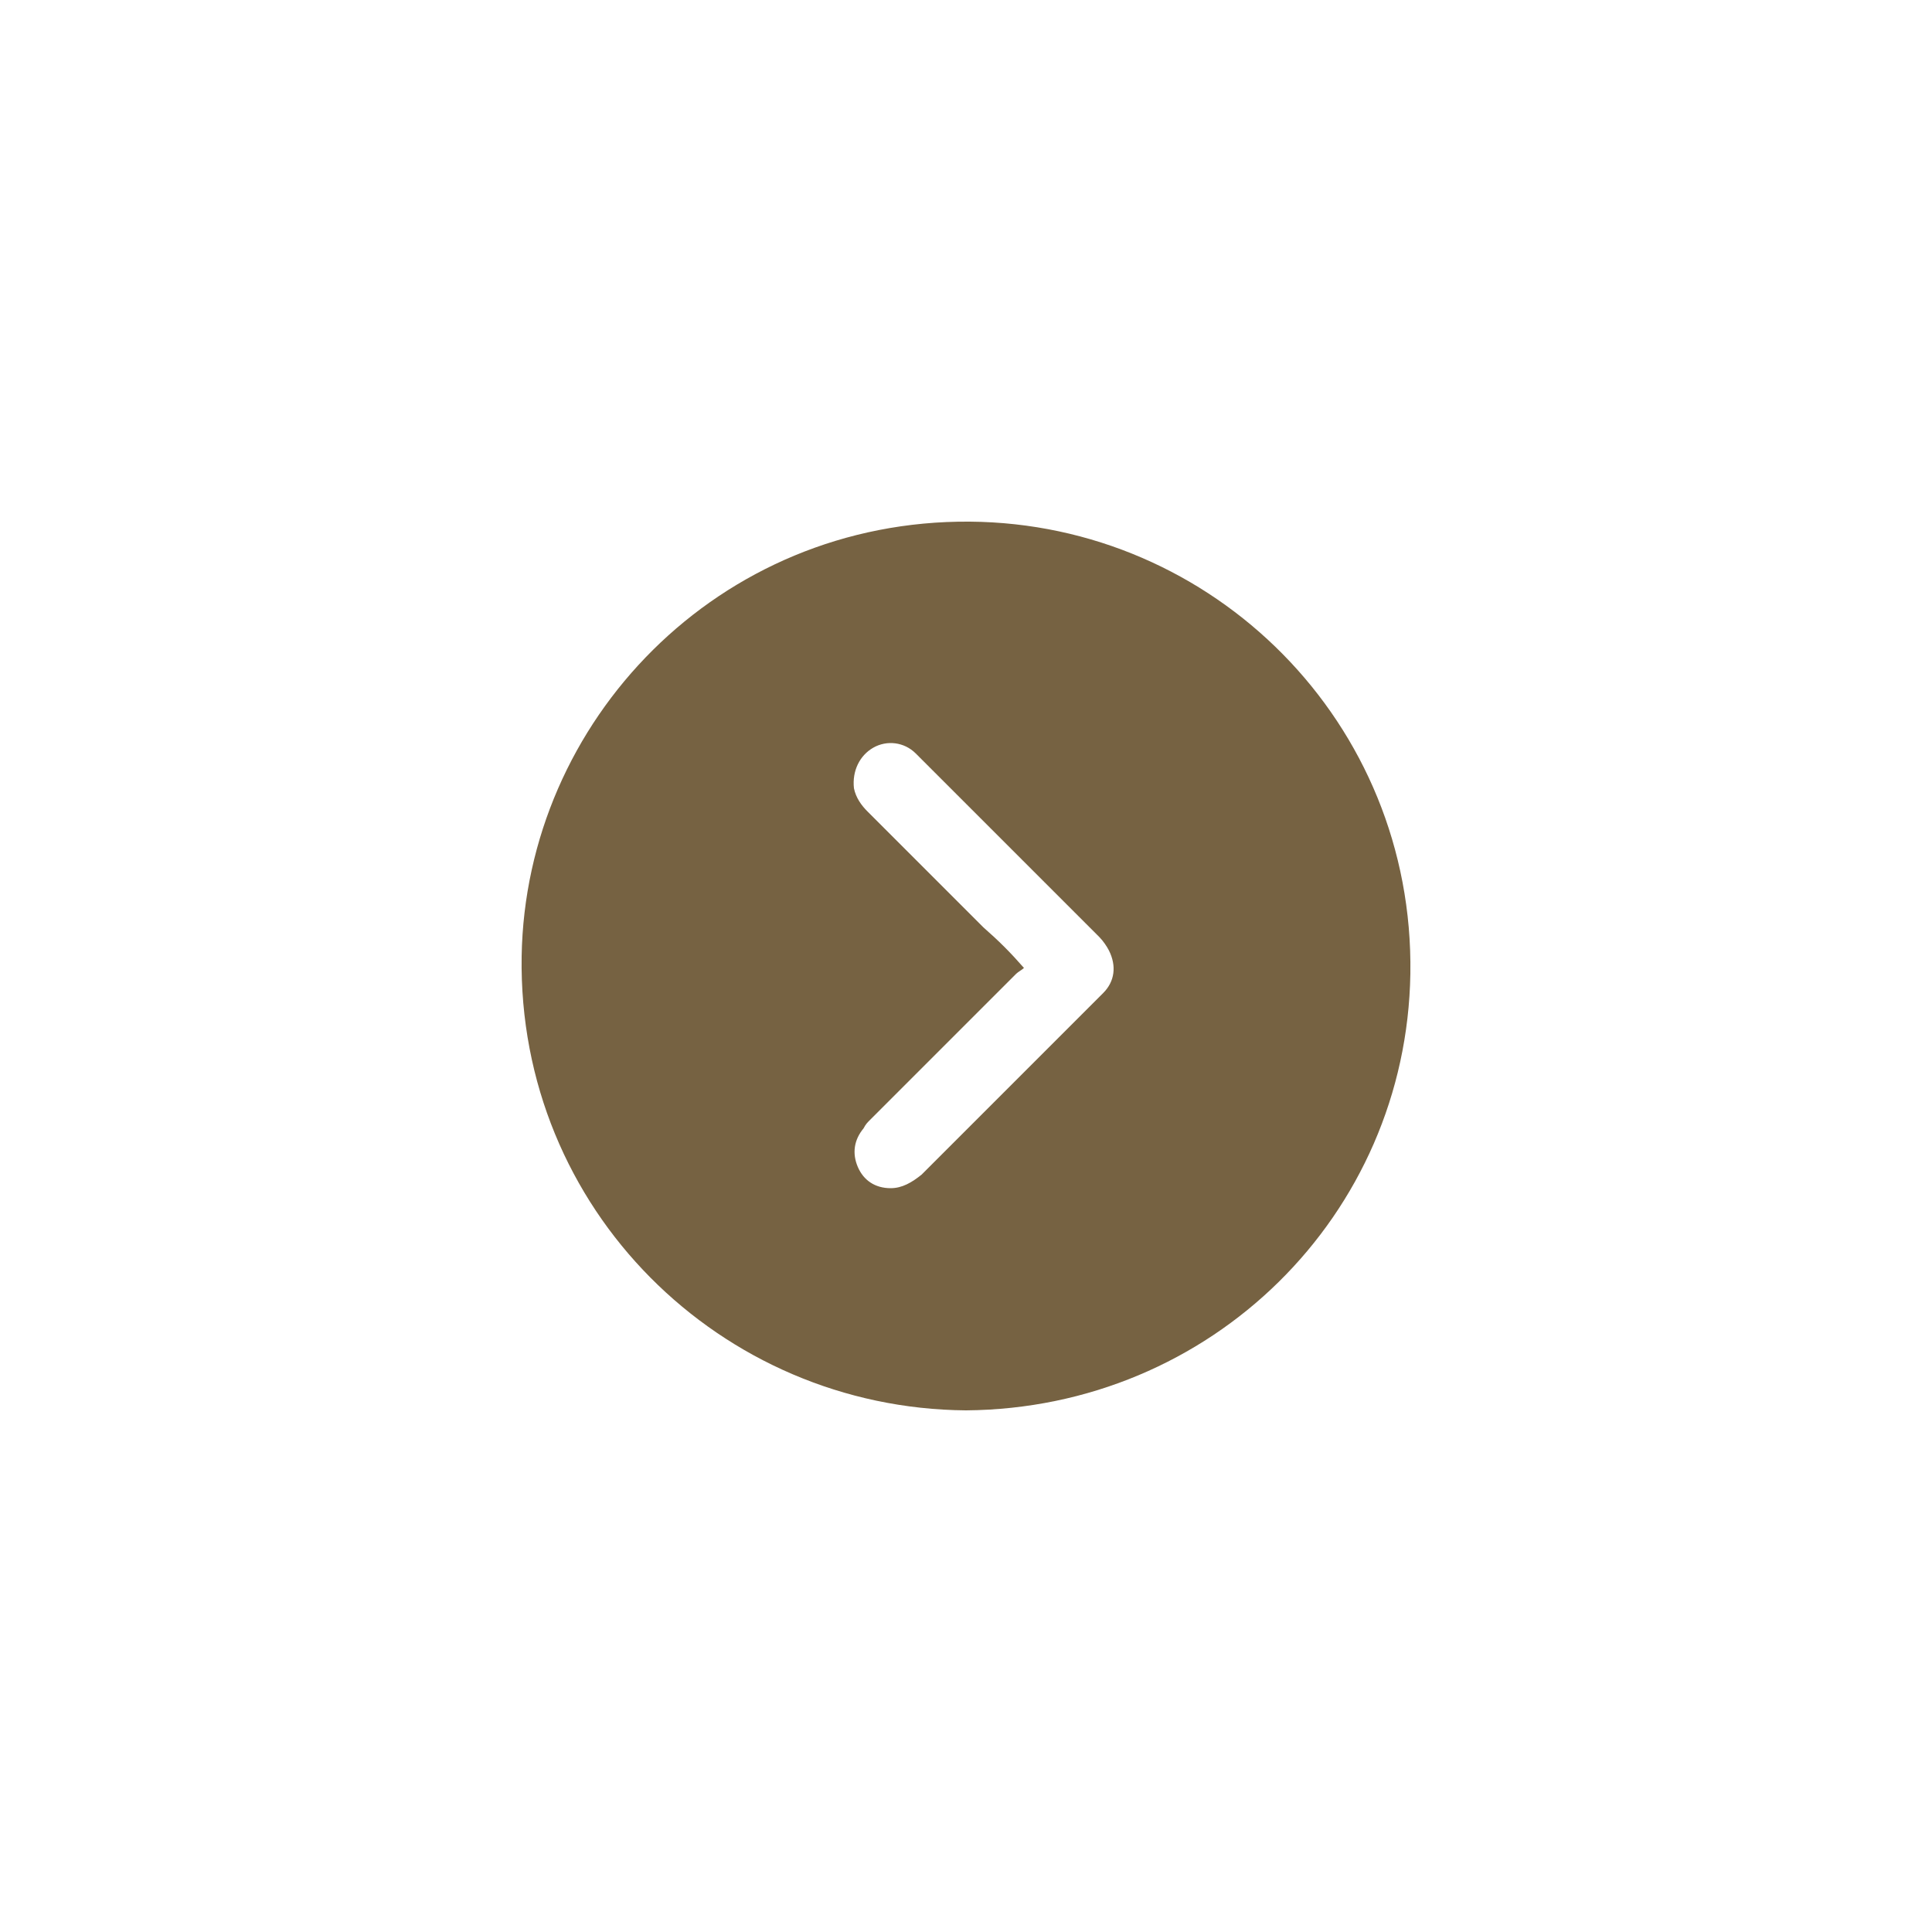
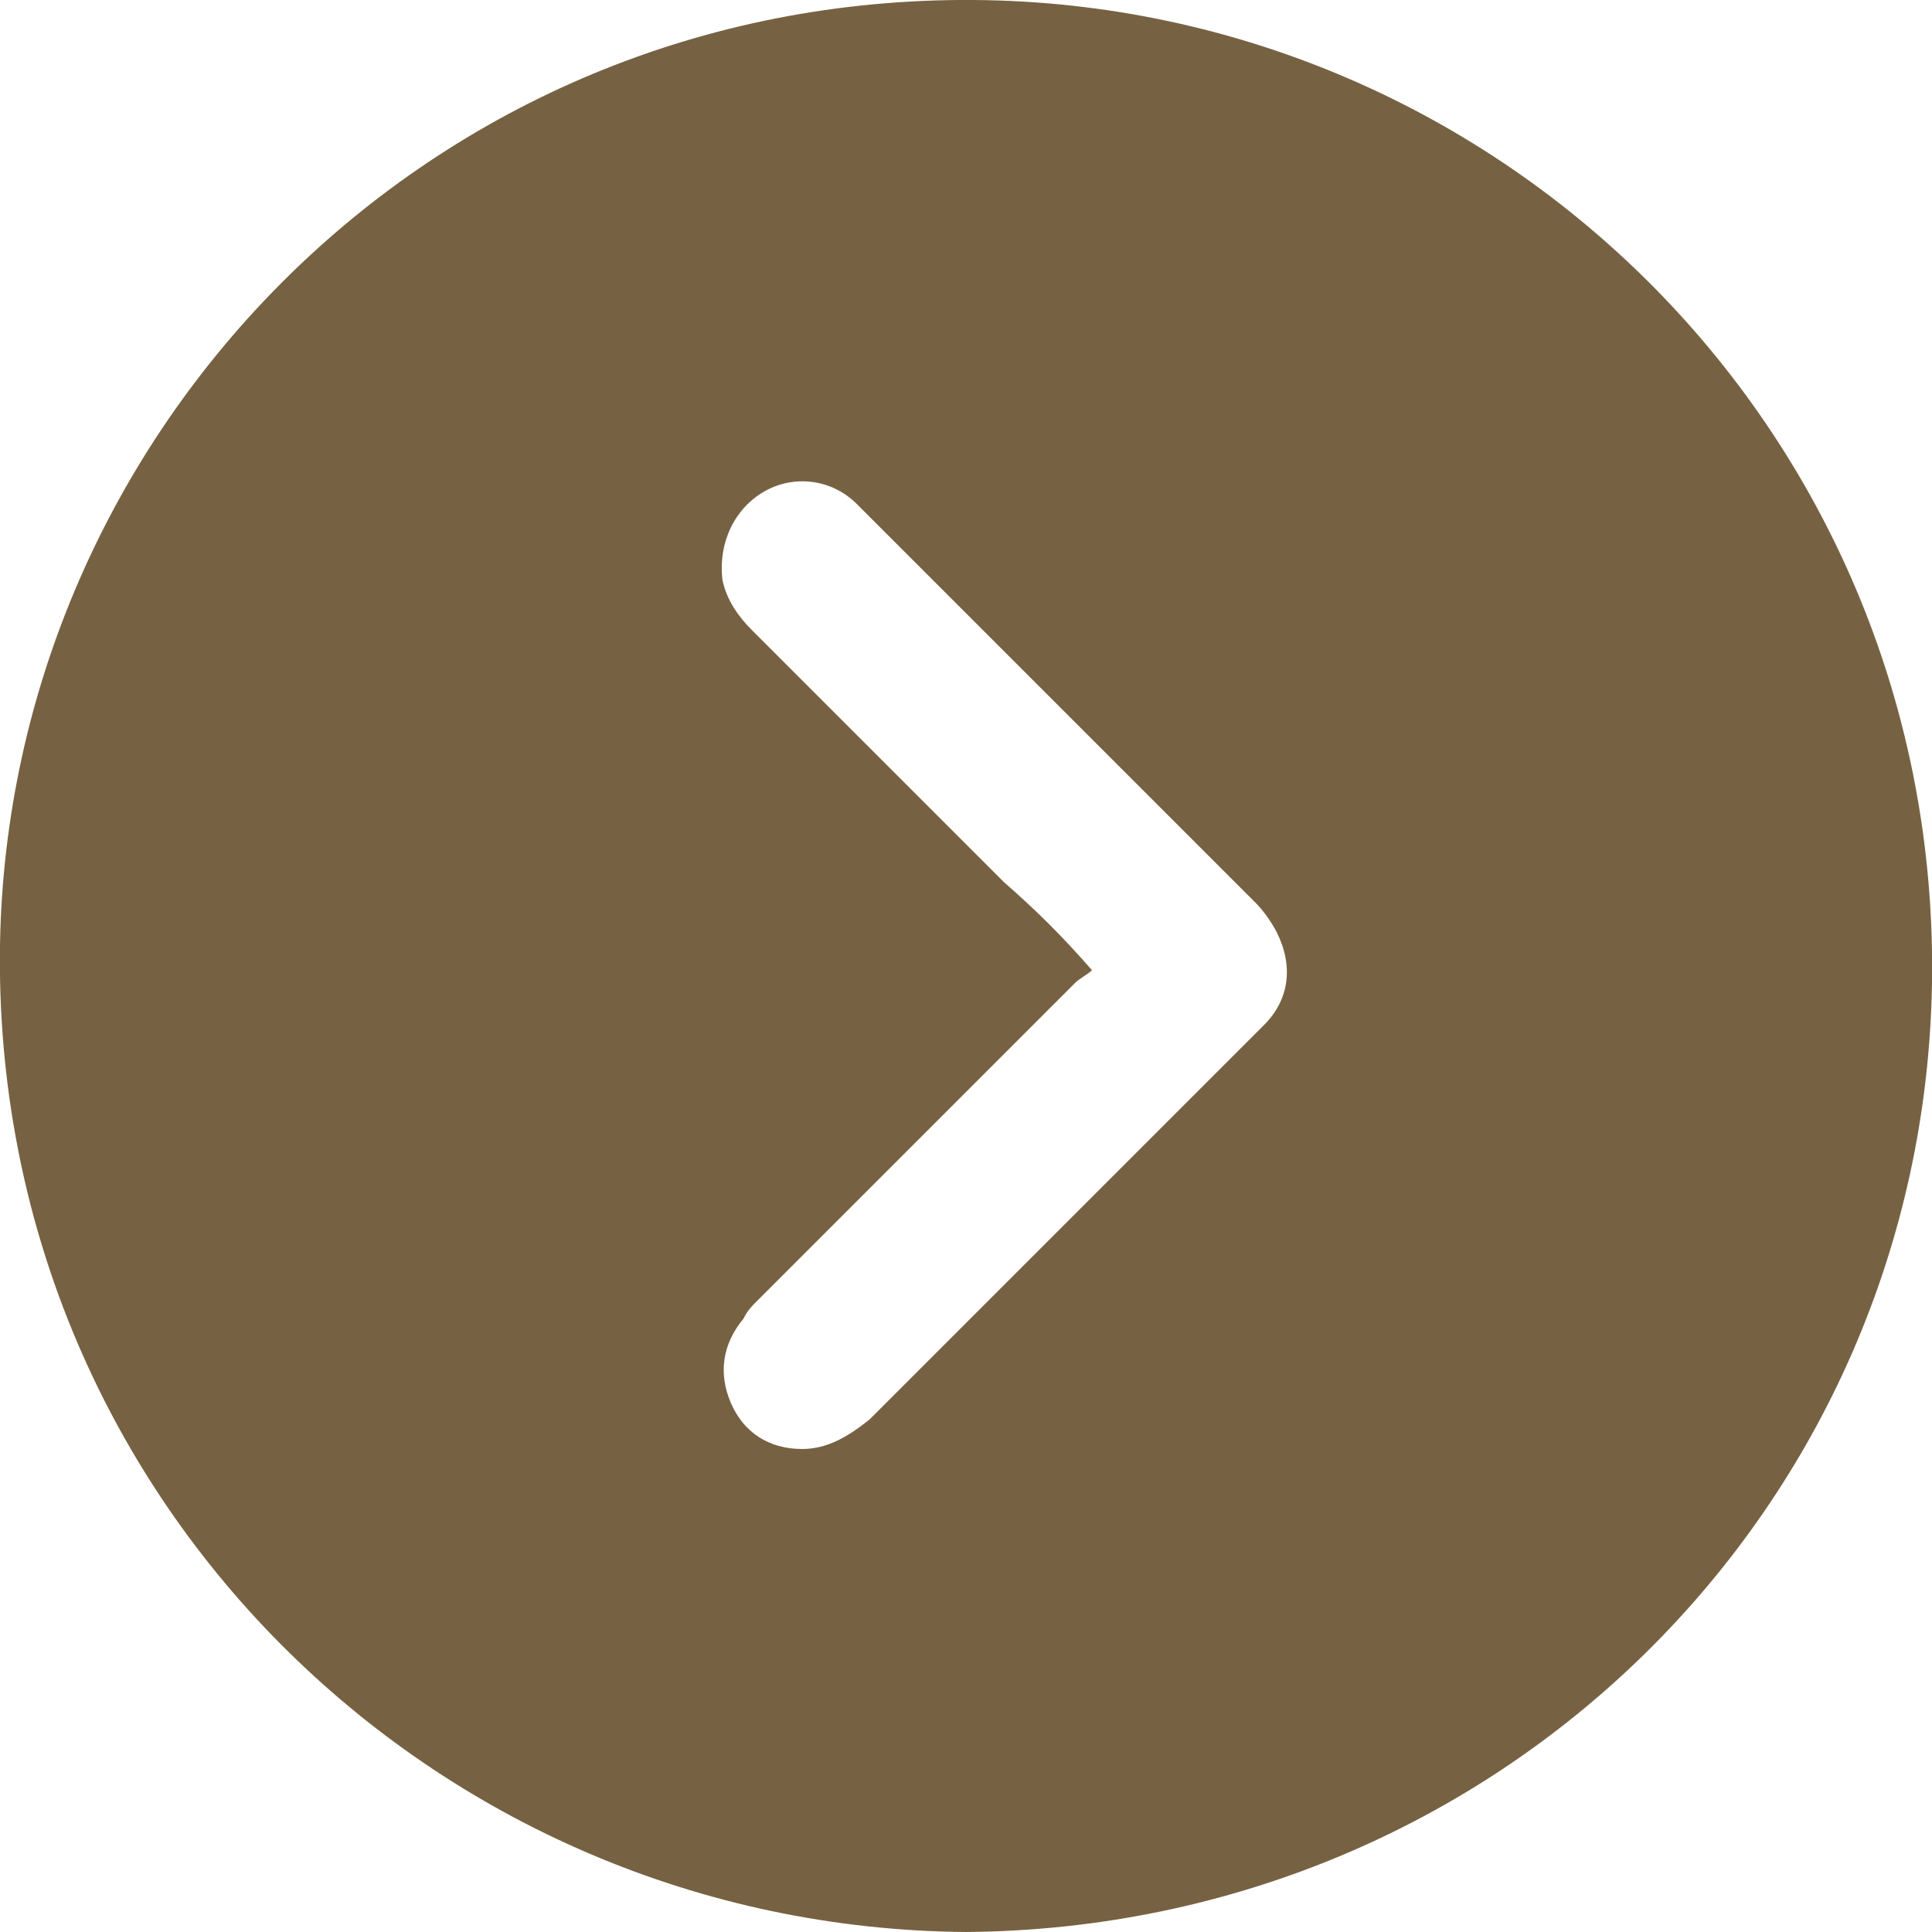
- <svg xmlns="http://www.w3.org/2000/svg" version="1.1" id="Layer_1" x="0px" y="0px" viewBox="0 0 100 100" style="enable-background:new 0 0 100 100;" xml:space="preserve">
-   <style type="text/css">
- 	.st0{fill:#766242;}
- </style>
+ <svg xmlns="http://www.w3.org/2000/svg" version="1.2" viewBox="0 0 46 46" width="46" height="46">
+   <style>
+ 		.s0 { fill: #766242 } 
+ 	</style>
  <g>
-     <path class="st0" d="M50,73c-12.7-0.1-23.2-10.4-23-23.5C27.2,37.3,37.2,26.9,50.2,27c12.6,0.1,23,10.4,22.8,23.4   C72.8,62.9,62.7,72.9,50,73z M53,50.1c-0.1,0.1-0.3,0.2-0.4,0.3c-2.5,2.5-5.1,5.1-7.6,7.6c-0.1,0.1-0.2,0.2-0.3,0.4   c-0.5,0.6-0.6,1.3-0.3,2c0.3,0.7,0.9,1.1,1.7,1.1c0.6,0,1.1-0.3,1.6-0.7c1.8-1.8,3.7-3.7,5.5-5.5c1.3-1.3,2.6-2.6,3.9-3.9   c0.6-0.6,0.7-1.4,0.3-2.2c-0.1-0.2-0.3-0.5-0.5-0.7c-2.5-2.5-4.9-4.9-7.4-7.4c-0.7-0.7-1.4-1.4-2.1-2.1c-0.6-0.6-1.5-0.7-2.2-0.3   c-0.7,0.4-1.1,1.2-1,2.1c0.1,0.5,0.4,0.9,0.7,1.2c2,2,4,4,6,6C51.7,48.7,52.3,49.3,53,50.1z" />
+     <path class="s0" d="m23 46c-12.7-0.1-23.2-10.4-23-23.5 0.2-12.2 10.2-22.6 23.2-22.5 12.6 0.1 23 10.4 22.8 23.4-0.2 12.5-10.3 22.5-23 22.6zm3-22.9c-0.1 0.1-0.3 0.2-0.4 0.3-2.5 2.5-5.1 5.1-7.6 7.6-0.1 0.1-0.2 0.2-0.3 0.4-0.5 0.6-0.6 1.3-0.3 2 0.3 0.7 0.9 1.1 1.7 1.1 0.6 0 1.1-0.3 1.6-0.7 1.8-1.8 3.7-3.7 5.5-5.5q1.95-1.95 3.9-3.9c0.6-0.6 0.7-1.4 0.3-2.2-0.1-0.2-0.3-0.5-0.5-0.7-2.5-2.5-4.9-4.9-7.4-7.4q-1.05-1.05-2.1-2.1c-0.6-0.6-1.5-0.7-2.2-0.3-0.7 0.4-1.1 1.2-1 2.1 0.1 0.5 0.4 0.9 0.7 1.2q3 3 6 6c0.8 0.7 1.4 1.3 2.1 2.1z" />
  </g>
</svg>
